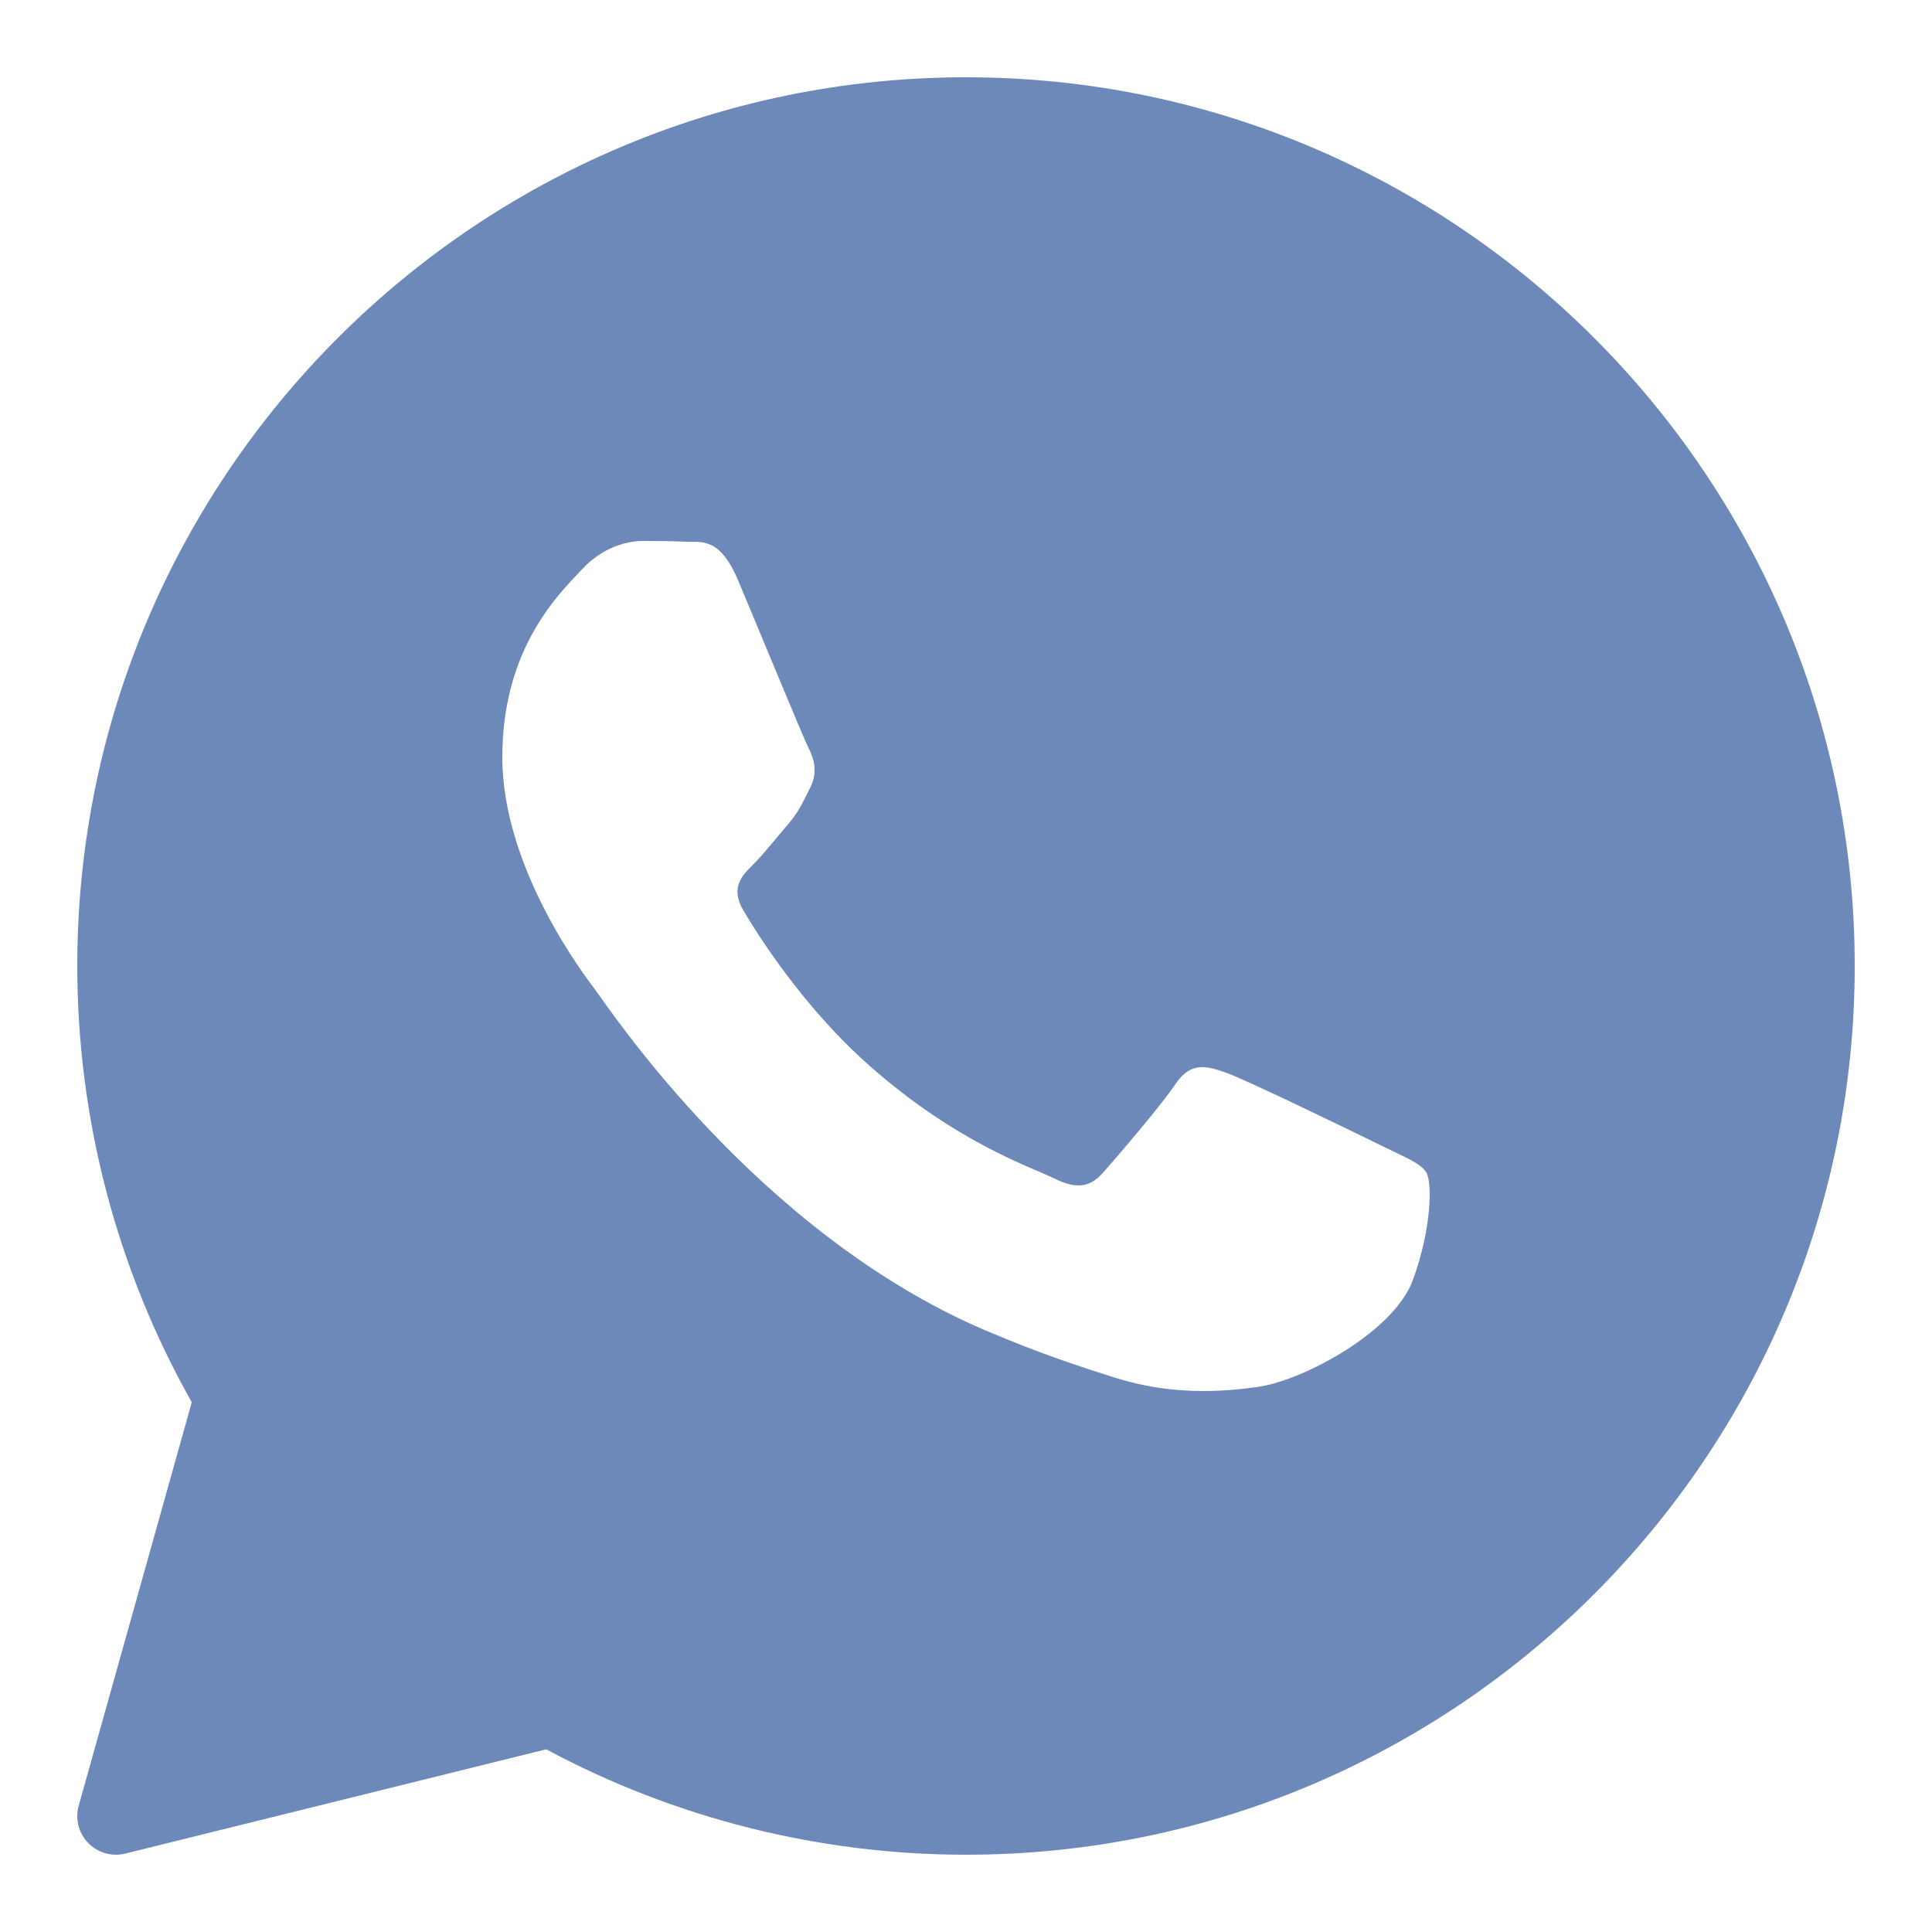
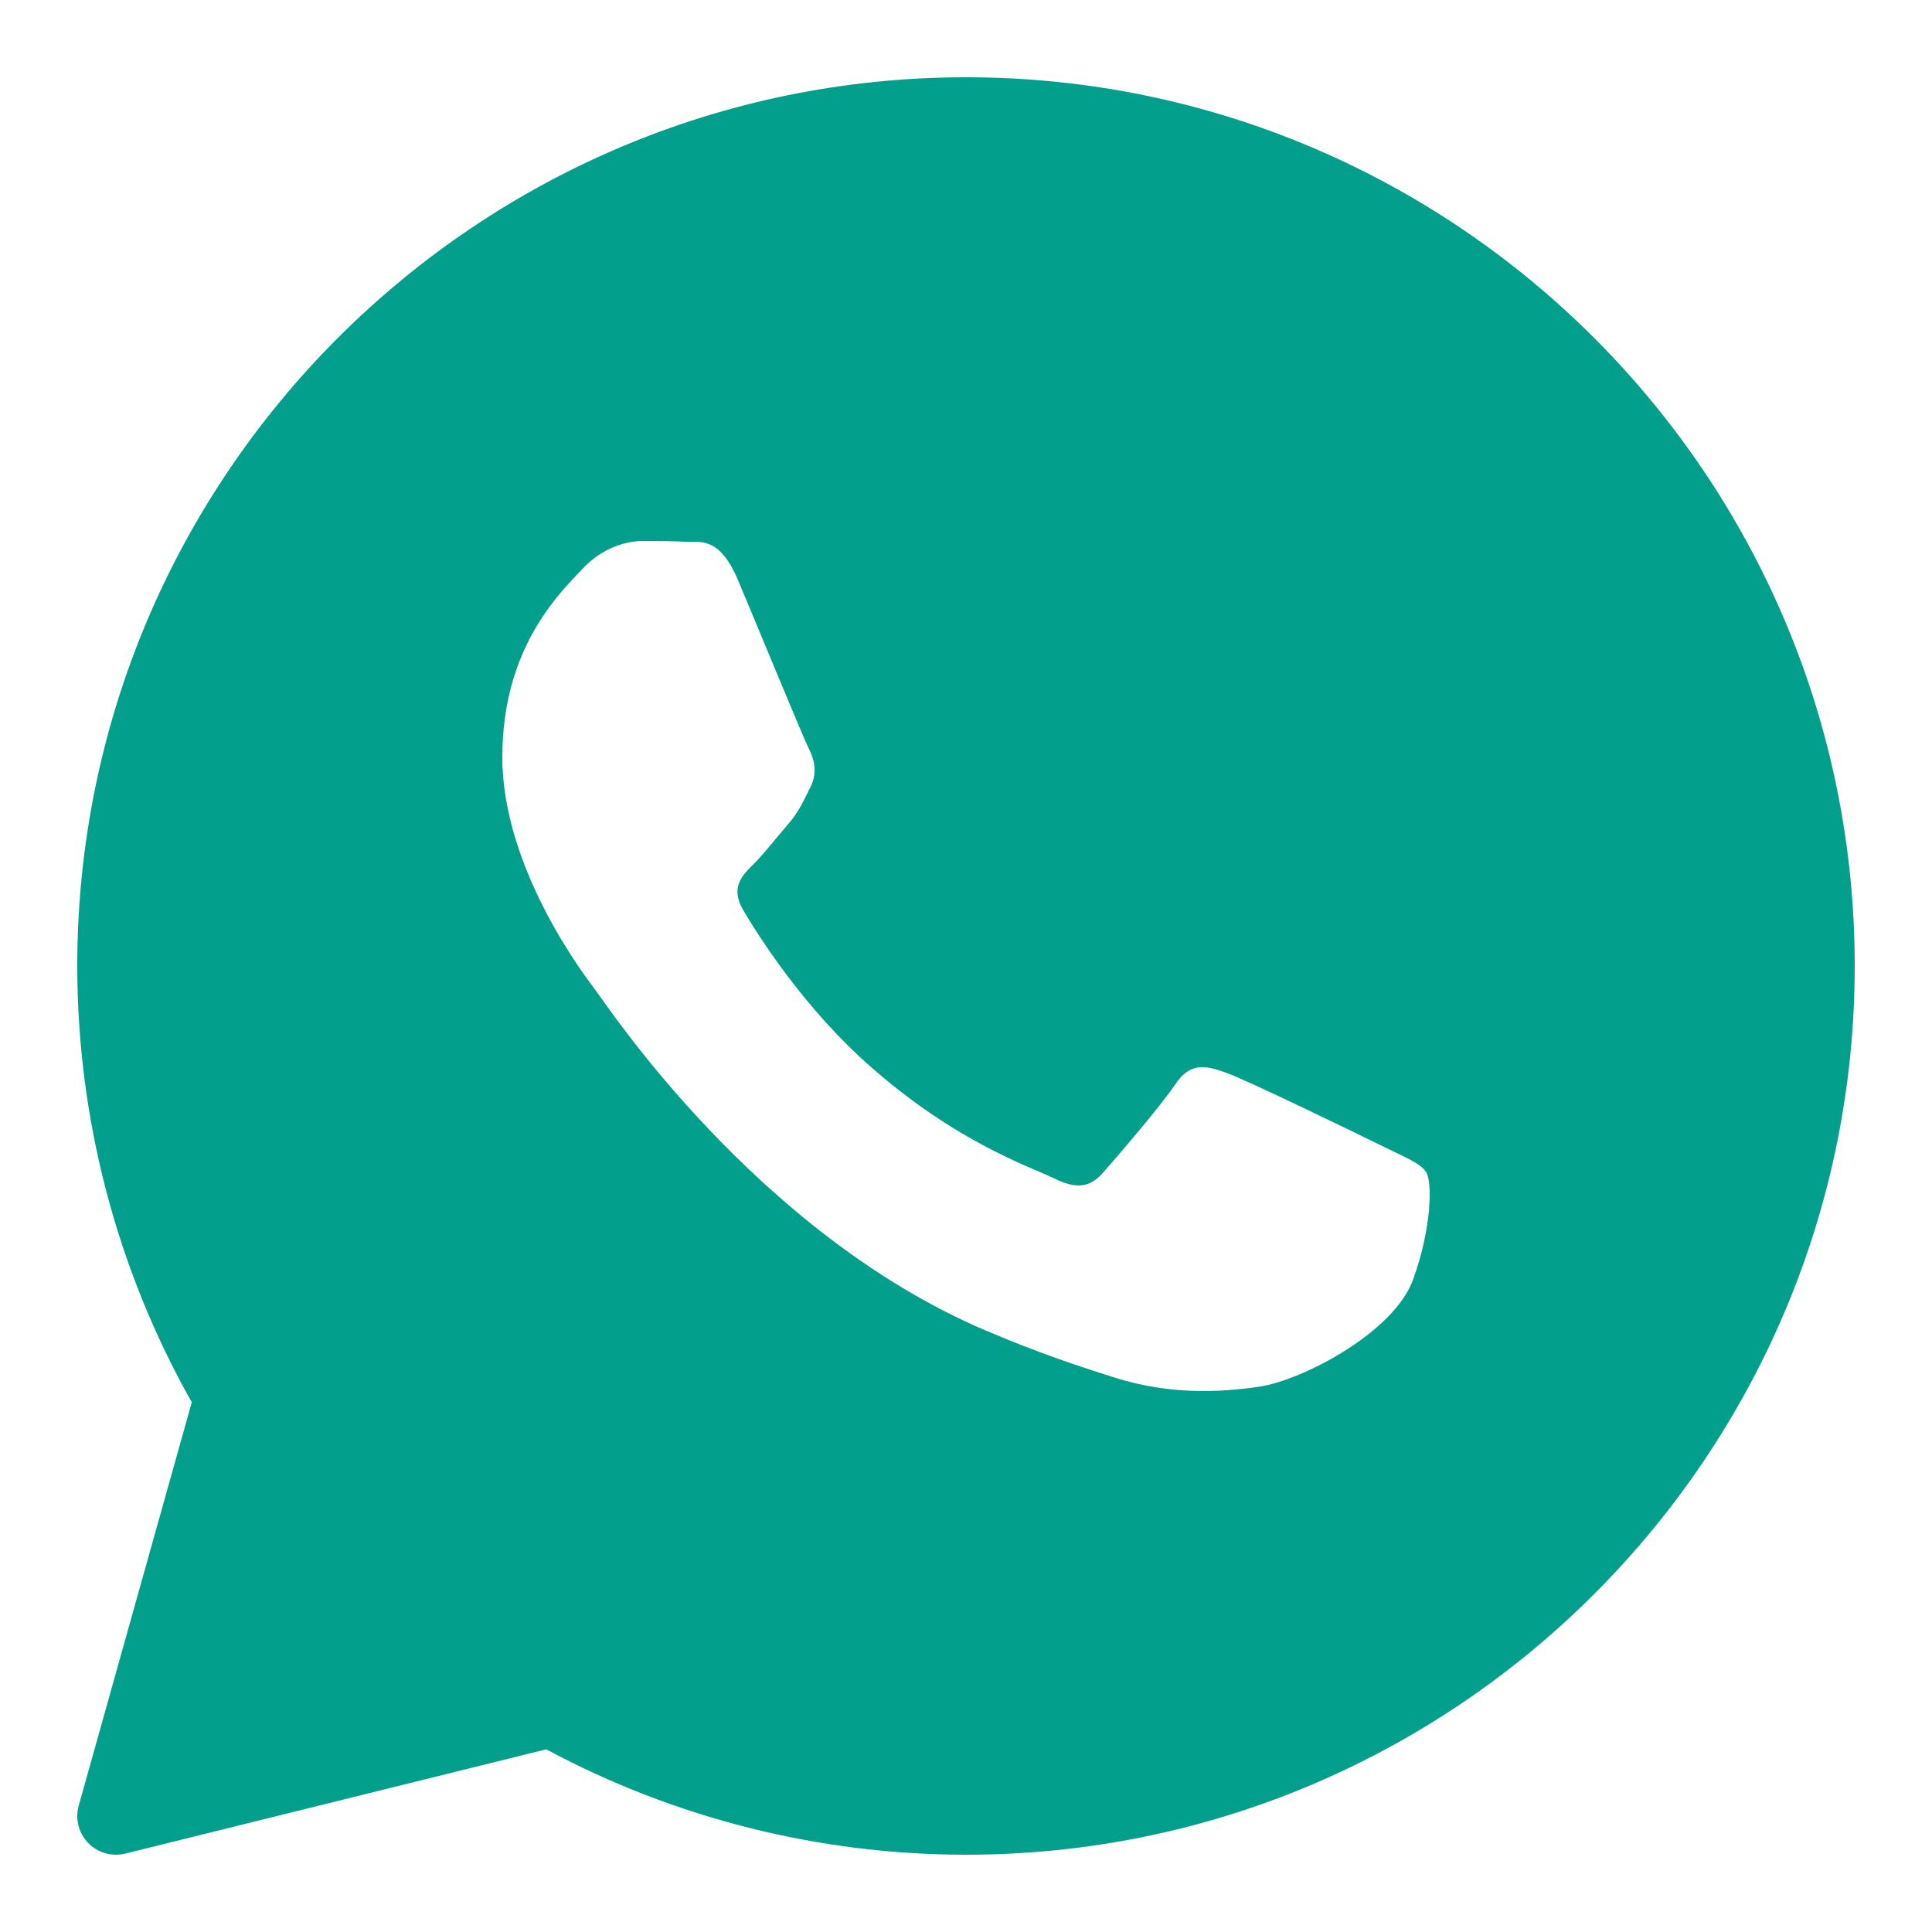
<svg xmlns="http://www.w3.org/2000/svg" viewBox="0,0,256,256" width="30px" height="30px" fill-rule="nonzero">
-   <g fill="#6d89b9" fill-rule="nonzero" stroke="none" stroke-width="1" stroke-linecap="butt" stroke-linejoin="miter" stroke-miterlimit="10" stroke-dasharray="" stroke-dashoffset="0" font-family="none" font-weight="none" font-size="none" text-anchor="none" style="mix-blend-mode: normal">
+   <g fill="#029F8c" fill-rule="nonzero" stroke="none" stroke-width="1" stroke-linecap="butt" stroke-linejoin="miter" stroke-miterlimit="10" stroke-dasharray="" stroke-dashoffset="0" font-family="none" font-weight="none" font-size="none" text-anchor="none" style="mix-blend-mode: normal">
    <g transform="scale(5.12,5.12)">
      <path d="M25,2c-12.682,0 -23,10.318 -23,23c0,3.96 1.023,7.854 2.963,11.29l-2.926,10.44c-0.096,0.343 -0.003,0.711 0.245,0.966c0.191,0.197 0.451,0.304 0.718,0.304c0.08,0 0.161,-0.01 0.24,-0.029l10.896,-2.699c3.327,1.786 7.074,2.728 10.864,2.728c12.682,0 23,-10.318 23,-23c0,-12.682 -10.318,-23 -23,-23zM36.57,33.116c-0.492,1.362 -2.852,2.605 -3.986,2.772c-1.018,0.149 -2.306,0.213 -3.72,-0.231c-0.857,-0.27 -1.957,-0.628 -3.366,-1.229c-5.923,-2.526 -9.791,-8.415 -10.087,-8.804c-0.295,-0.389 -2.411,-3.161 -2.411,-6.03c0,-2.869 1.525,-4.28 2.067,-4.864c0.542,-0.584 1.181,-0.73 1.575,-0.73c0.394,0 0.787,0.005 1.132,0.021c0.363,0.018 0.85,-0.137 1.329,1.001c0.492,1.168 1.673,4.037 1.819,4.33c0.148,0.292 0.246,0.633 0.05,1.022c-0.196,0.389 -0.294,0.632 -0.59,0.973c-0.296,0.341 -0.62,0.76 -0.886,1.022c-0.296,0.291 -0.603,0.606 -0.259,1.19c0.344,0.584 1.529,2.493 3.285,4.039c2.255,1.986 4.158,2.602 4.748,2.894c0.59,0.292 0.935,0.243 1.279,-0.146c0.344,-0.39 1.476,-1.703 1.869,-2.286c0.393,-0.583 0.787,-0.487 1.329,-0.292c0.542,0.194 3.445,1.604 4.035,1.896c0.59,0.292 0.984,0.438 1.132,0.681c0.148,0.242 0.148,1.41 -0.344,2.771z" />
    </g>
  </g>
</svg>
